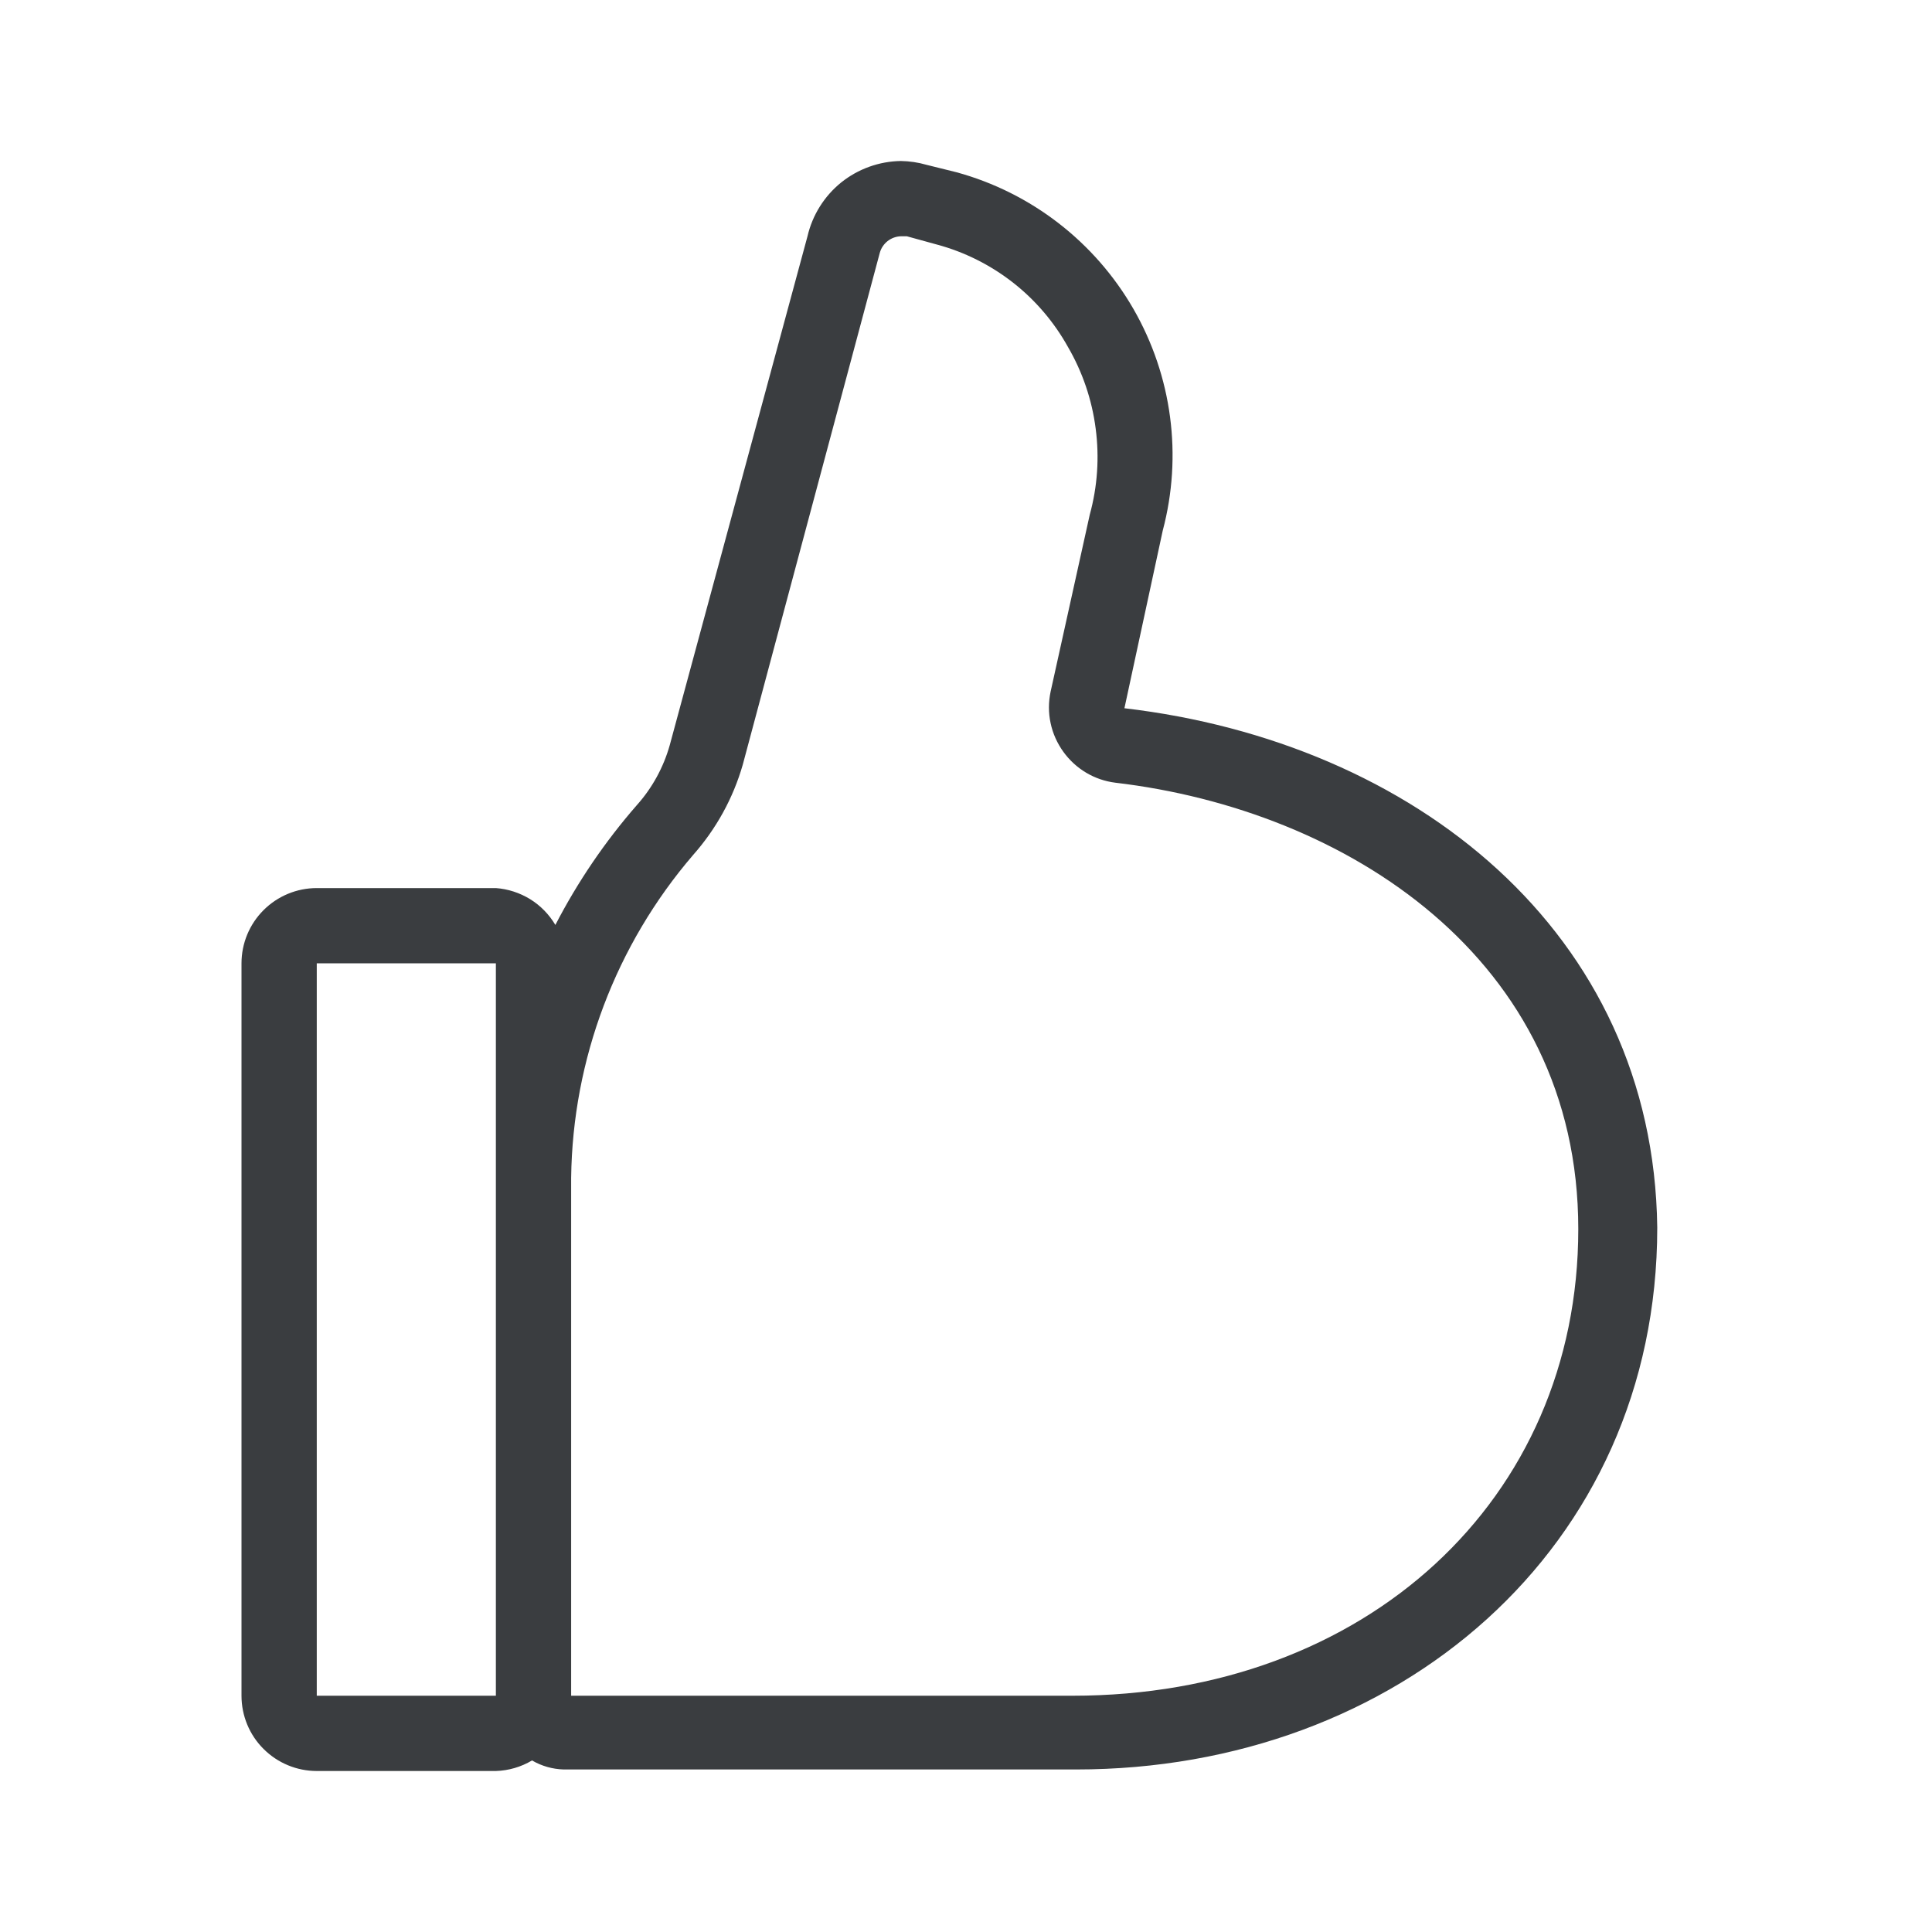
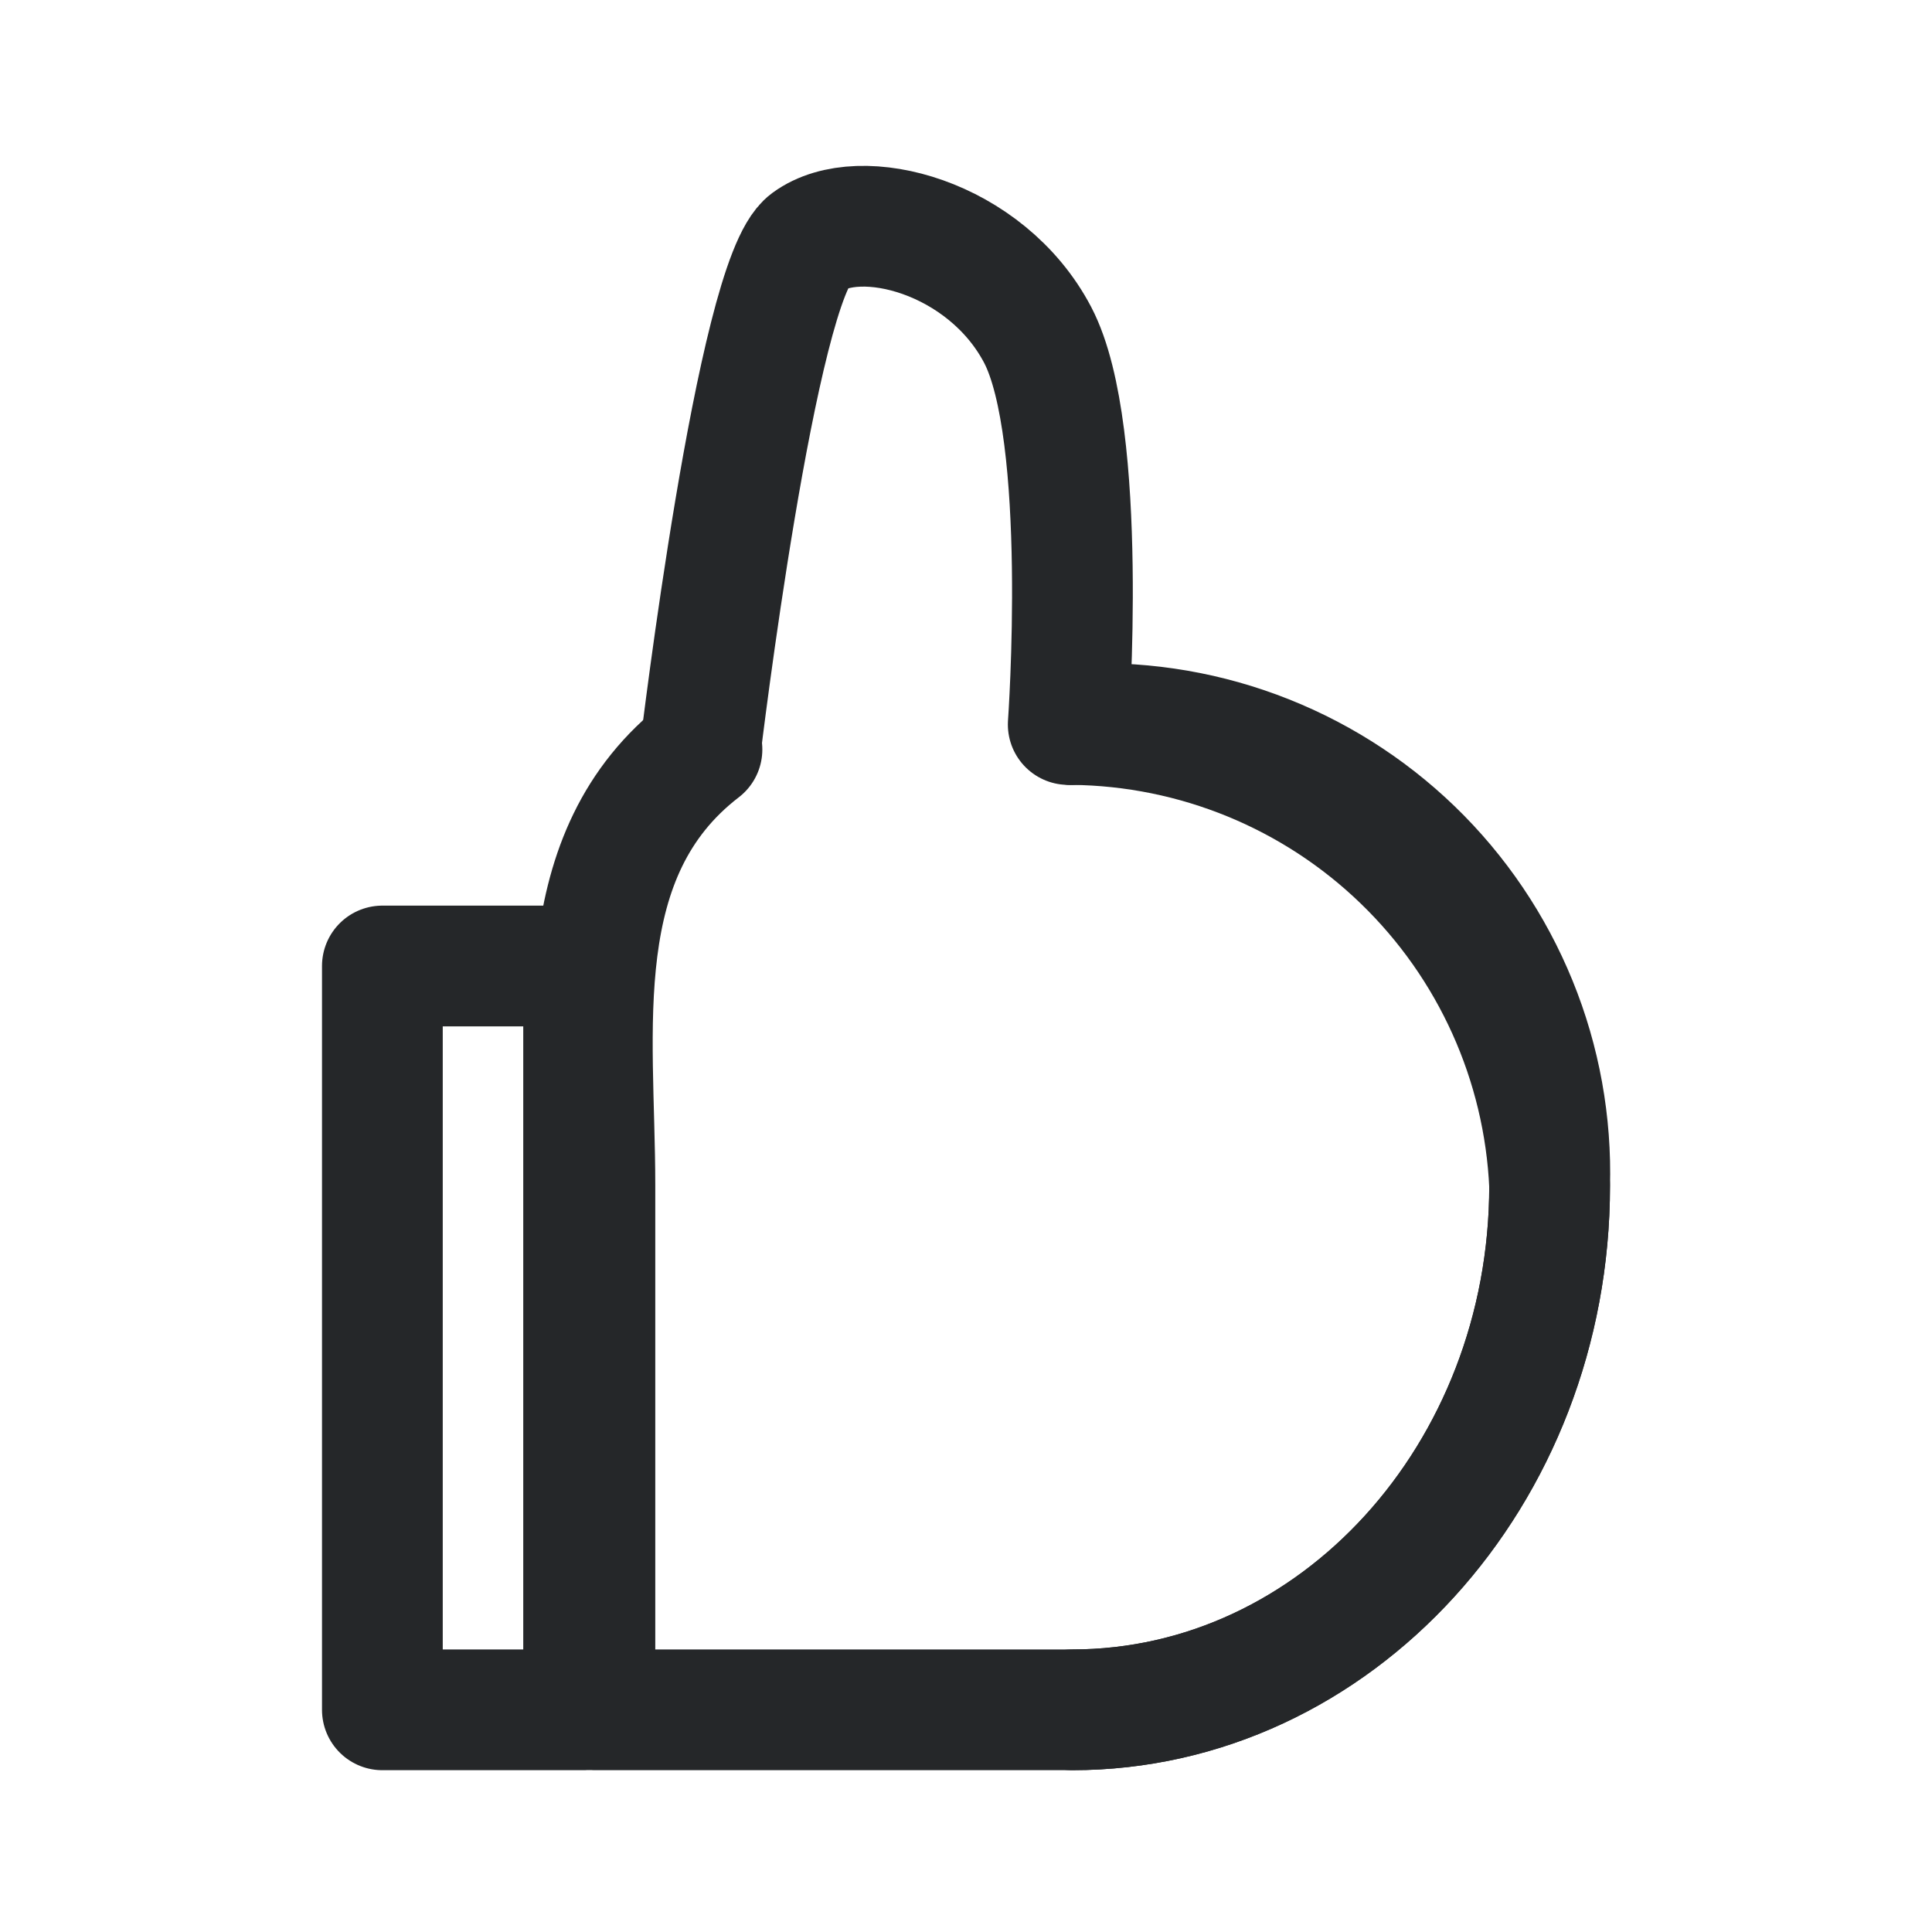
<svg xmlns="http://www.w3.org/2000/svg" width="24" height="24" viewBox="0 0 24 24" fill="none">
-   <g id="ic_thumb_up_line">
-     <path id="Vector" d="M13.968 8.798L14.444 6.591C14.691 5.661 14.56 4.672 14.08 3.838C13.6 3.005 12.81 2.394 11.883 2.14L11.508 2.047C11.405 2.017 11.298 2.002 11.191 2C10.921 2.004 10.66 2.098 10.449 2.267C10.239 2.437 10.092 2.672 10.031 2.935L8.32 9.256C8.242 9.533 8.102 9.789 7.909 10.004C7.514 10.457 7.175 10.956 6.899 11.49C6.822 11.36 6.715 11.25 6.586 11.17C6.457 11.091 6.311 11.043 6.16 11.032H3.935C3.687 11.032 3.449 11.131 3.274 11.306C3.098 11.482 3 11.719 3 11.967V21.065C3 21.313 3.098 21.551 3.274 21.726C3.449 21.901 3.687 22 3.935 22H6.16C6.319 21.995 6.473 21.95 6.609 21.869C6.729 21.939 6.864 21.977 7.002 21.981H11.331H13.369C17.352 21.981 20.587 19.242 20.587 15.249C20.541 11.575 17.558 9.218 13.968 8.798ZM3.935 11.967H6.16V14.52C6.16 14.604 6.16 14.697 6.16 14.782V21.065H3.935V11.967ZM13.285 21.065H11.247H7.095V14.632C7.113 13.159 7.65 11.739 8.61 10.621C8.897 10.297 9.108 9.914 9.227 9.499L10.929 3.141C10.945 3.083 10.979 3.032 11.026 2.995C11.073 2.958 11.131 2.937 11.191 2.935H11.265L11.639 3.038C11.982 3.13 12.302 3.291 12.582 3.509C12.861 3.727 13.094 4 13.266 4.309C13.448 4.622 13.565 4.967 13.611 5.325C13.658 5.683 13.633 6.046 13.537 6.395L13.051 8.592C13.024 8.721 13.023 8.854 13.051 8.983C13.078 9.112 13.133 9.233 13.21 9.34C13.286 9.445 13.382 9.533 13.493 9.599C13.604 9.665 13.727 9.707 13.855 9.723C16.717 10.06 19.606 11.902 19.606 15.268C19.606 18.634 16.96 21.065 13.322 21.065H13.285Z" fill="#3A3D40" />
-   </g>
+   <path d="M7.25 12H4.75V21.24H7.25V12Z" stroke="#252729" stroke-width="1.5" stroke-linecap="round" stroke-linejoin="round" />
+   <path d="M13.32 9C14.095 8.951 14.871 9.064 15.599 9.332C16.327 9.6 16.992 10.017 17.55 10.556C18.108 11.095 18.547 11.745 18.84 12.464C19.133 13.182 19.272 13.954 19.25 14.73C19.25 18.32 16.59 21.24 13.32 21.24H7.39V14.72C7.39 12.81 7.03 10.61 8.72 9.31" stroke="#252729" stroke-width="1.5" stroke-linecap="round" stroke-linejoin="round" />
+   <path d="M8.7 9.31C8.7 9.31 9.4 3.47 10.04 3C10.68 2.53 12.25 2.94 12.89 4.16C13.53 5.38 13.27 9 13.27 9" stroke="#252729" stroke-width="1.5" stroke-linecap="round" stroke-linejoin="round" />
+   <path d="M13.32 9C14.854 9.016 16.323 9.619 17.425 10.685C18.528 11.751 19.181 13.198 19.25 14.73C19.25 18.32 16.59 21.24 13.32 21.24" stroke="#252729" stroke-width="1.5" stroke-linecap="round" stroke-linejoin="round" />
</svg>
